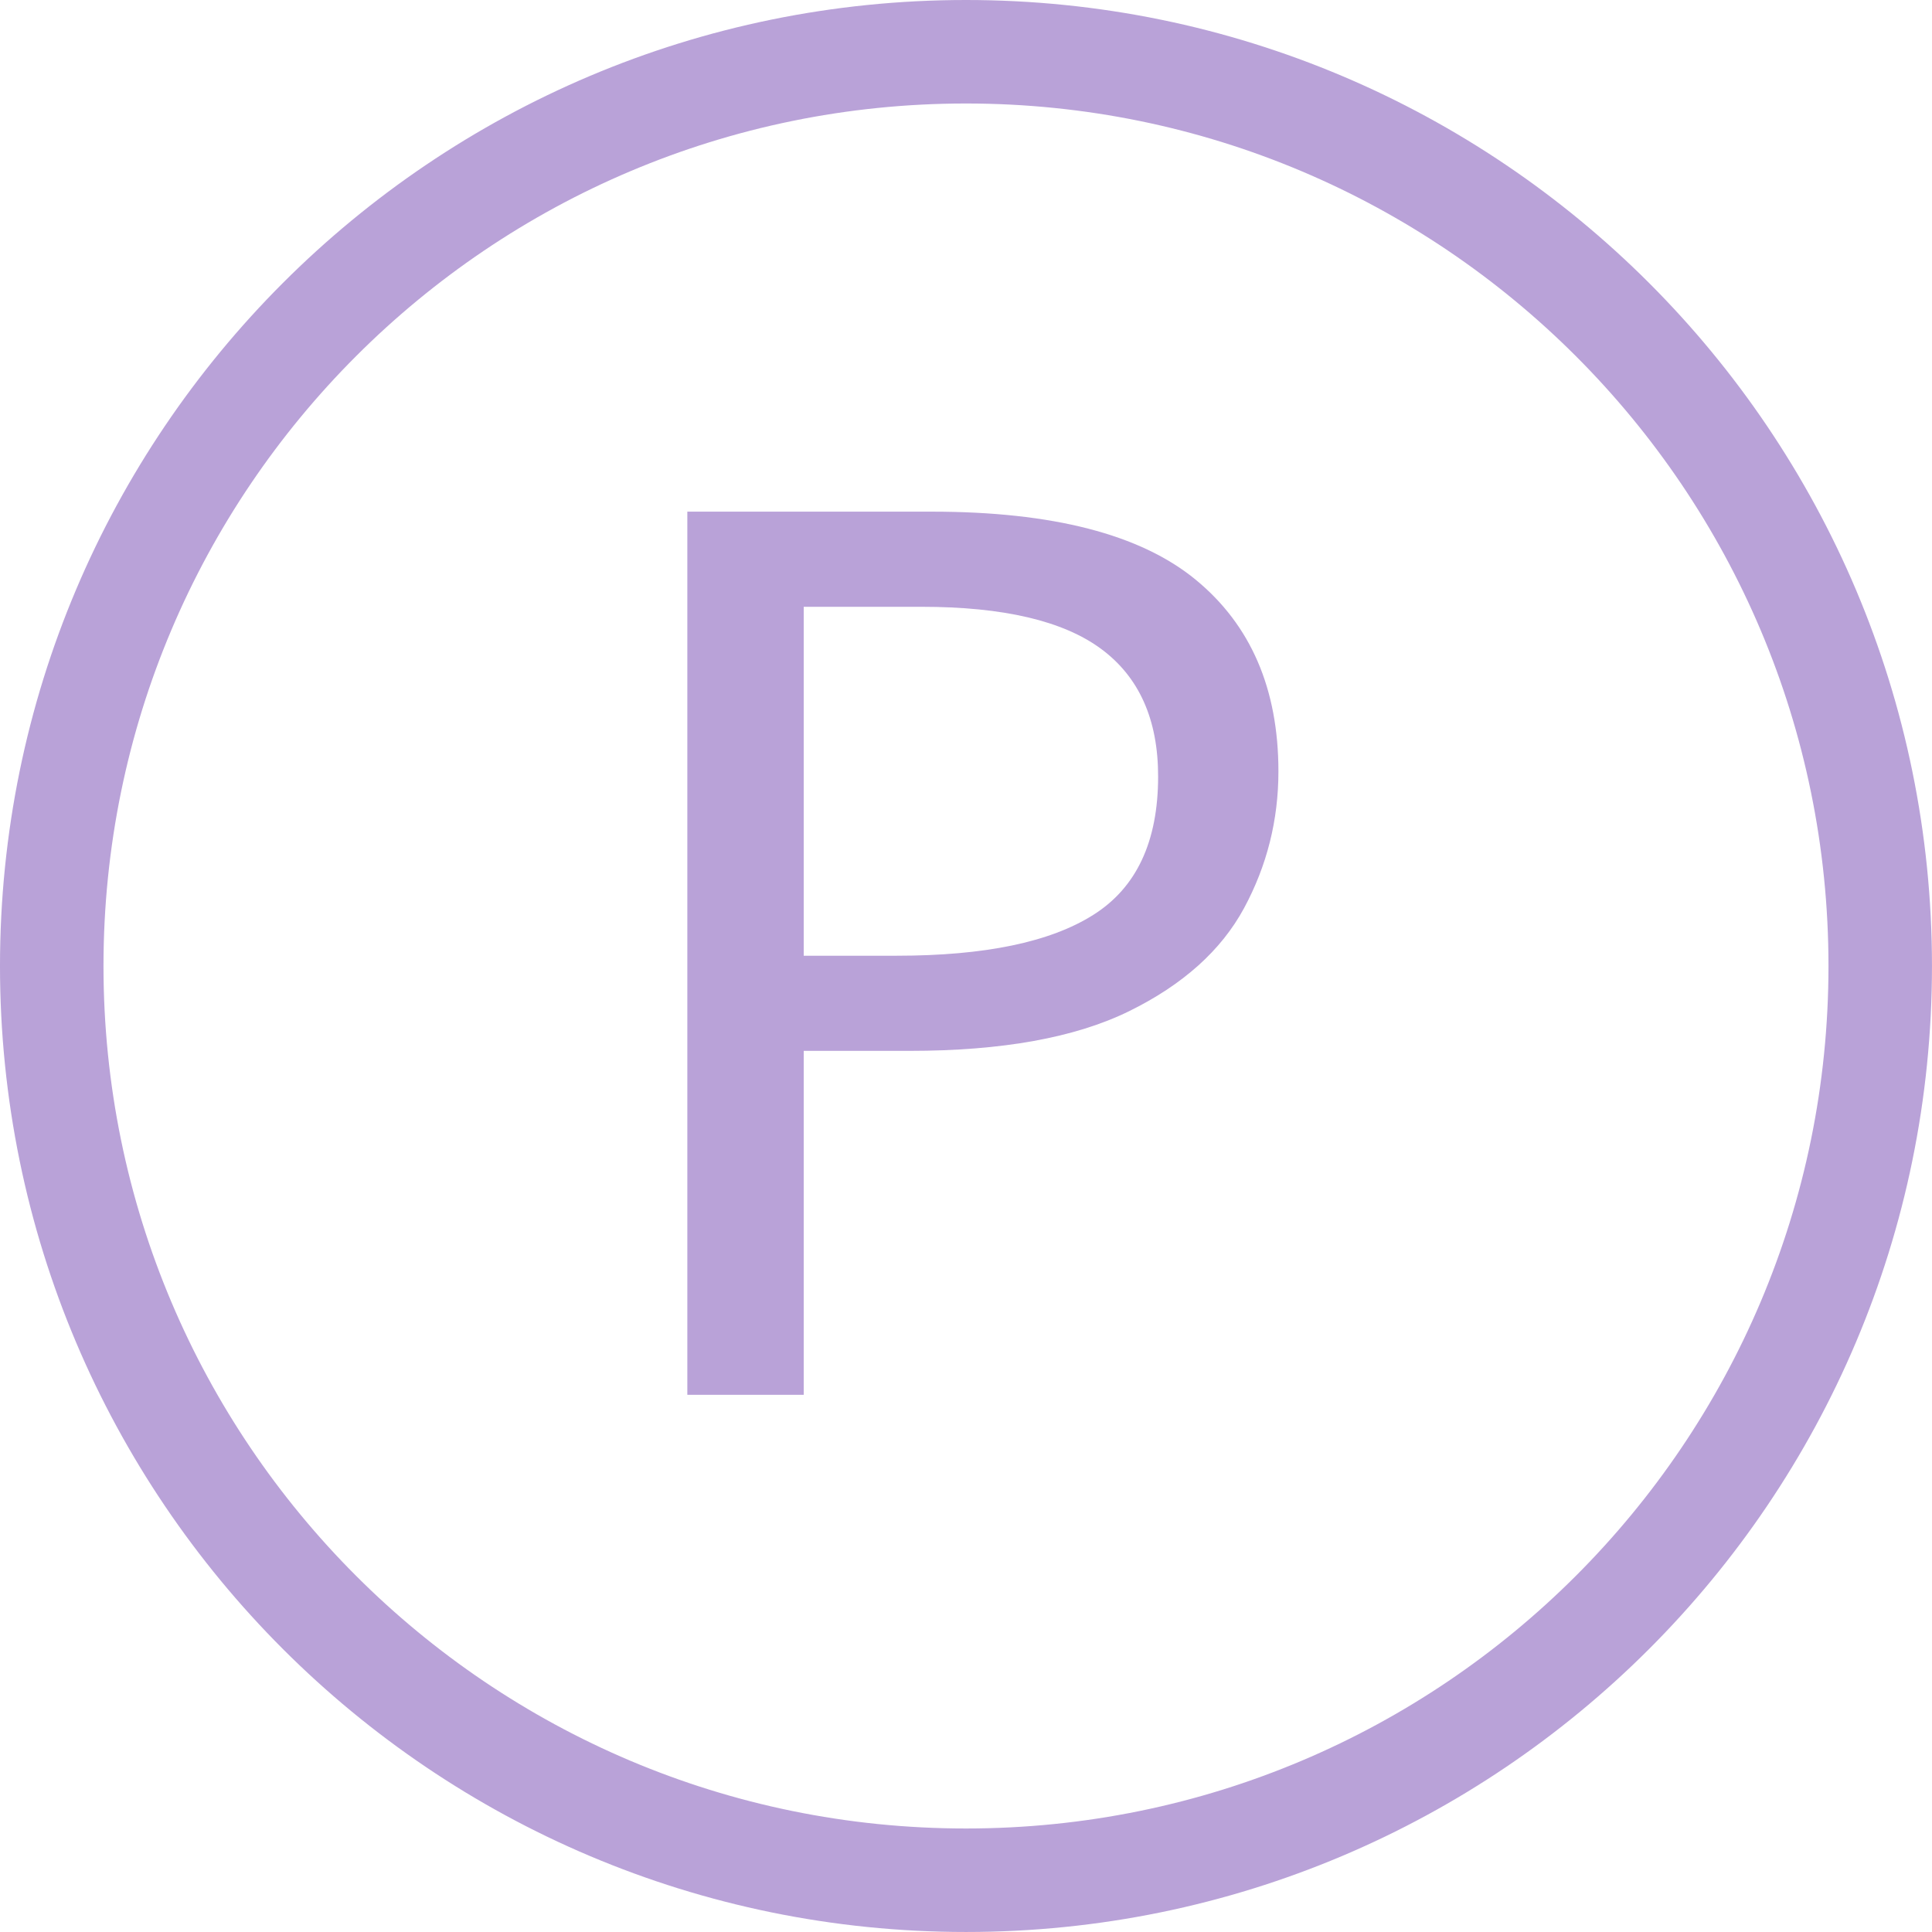
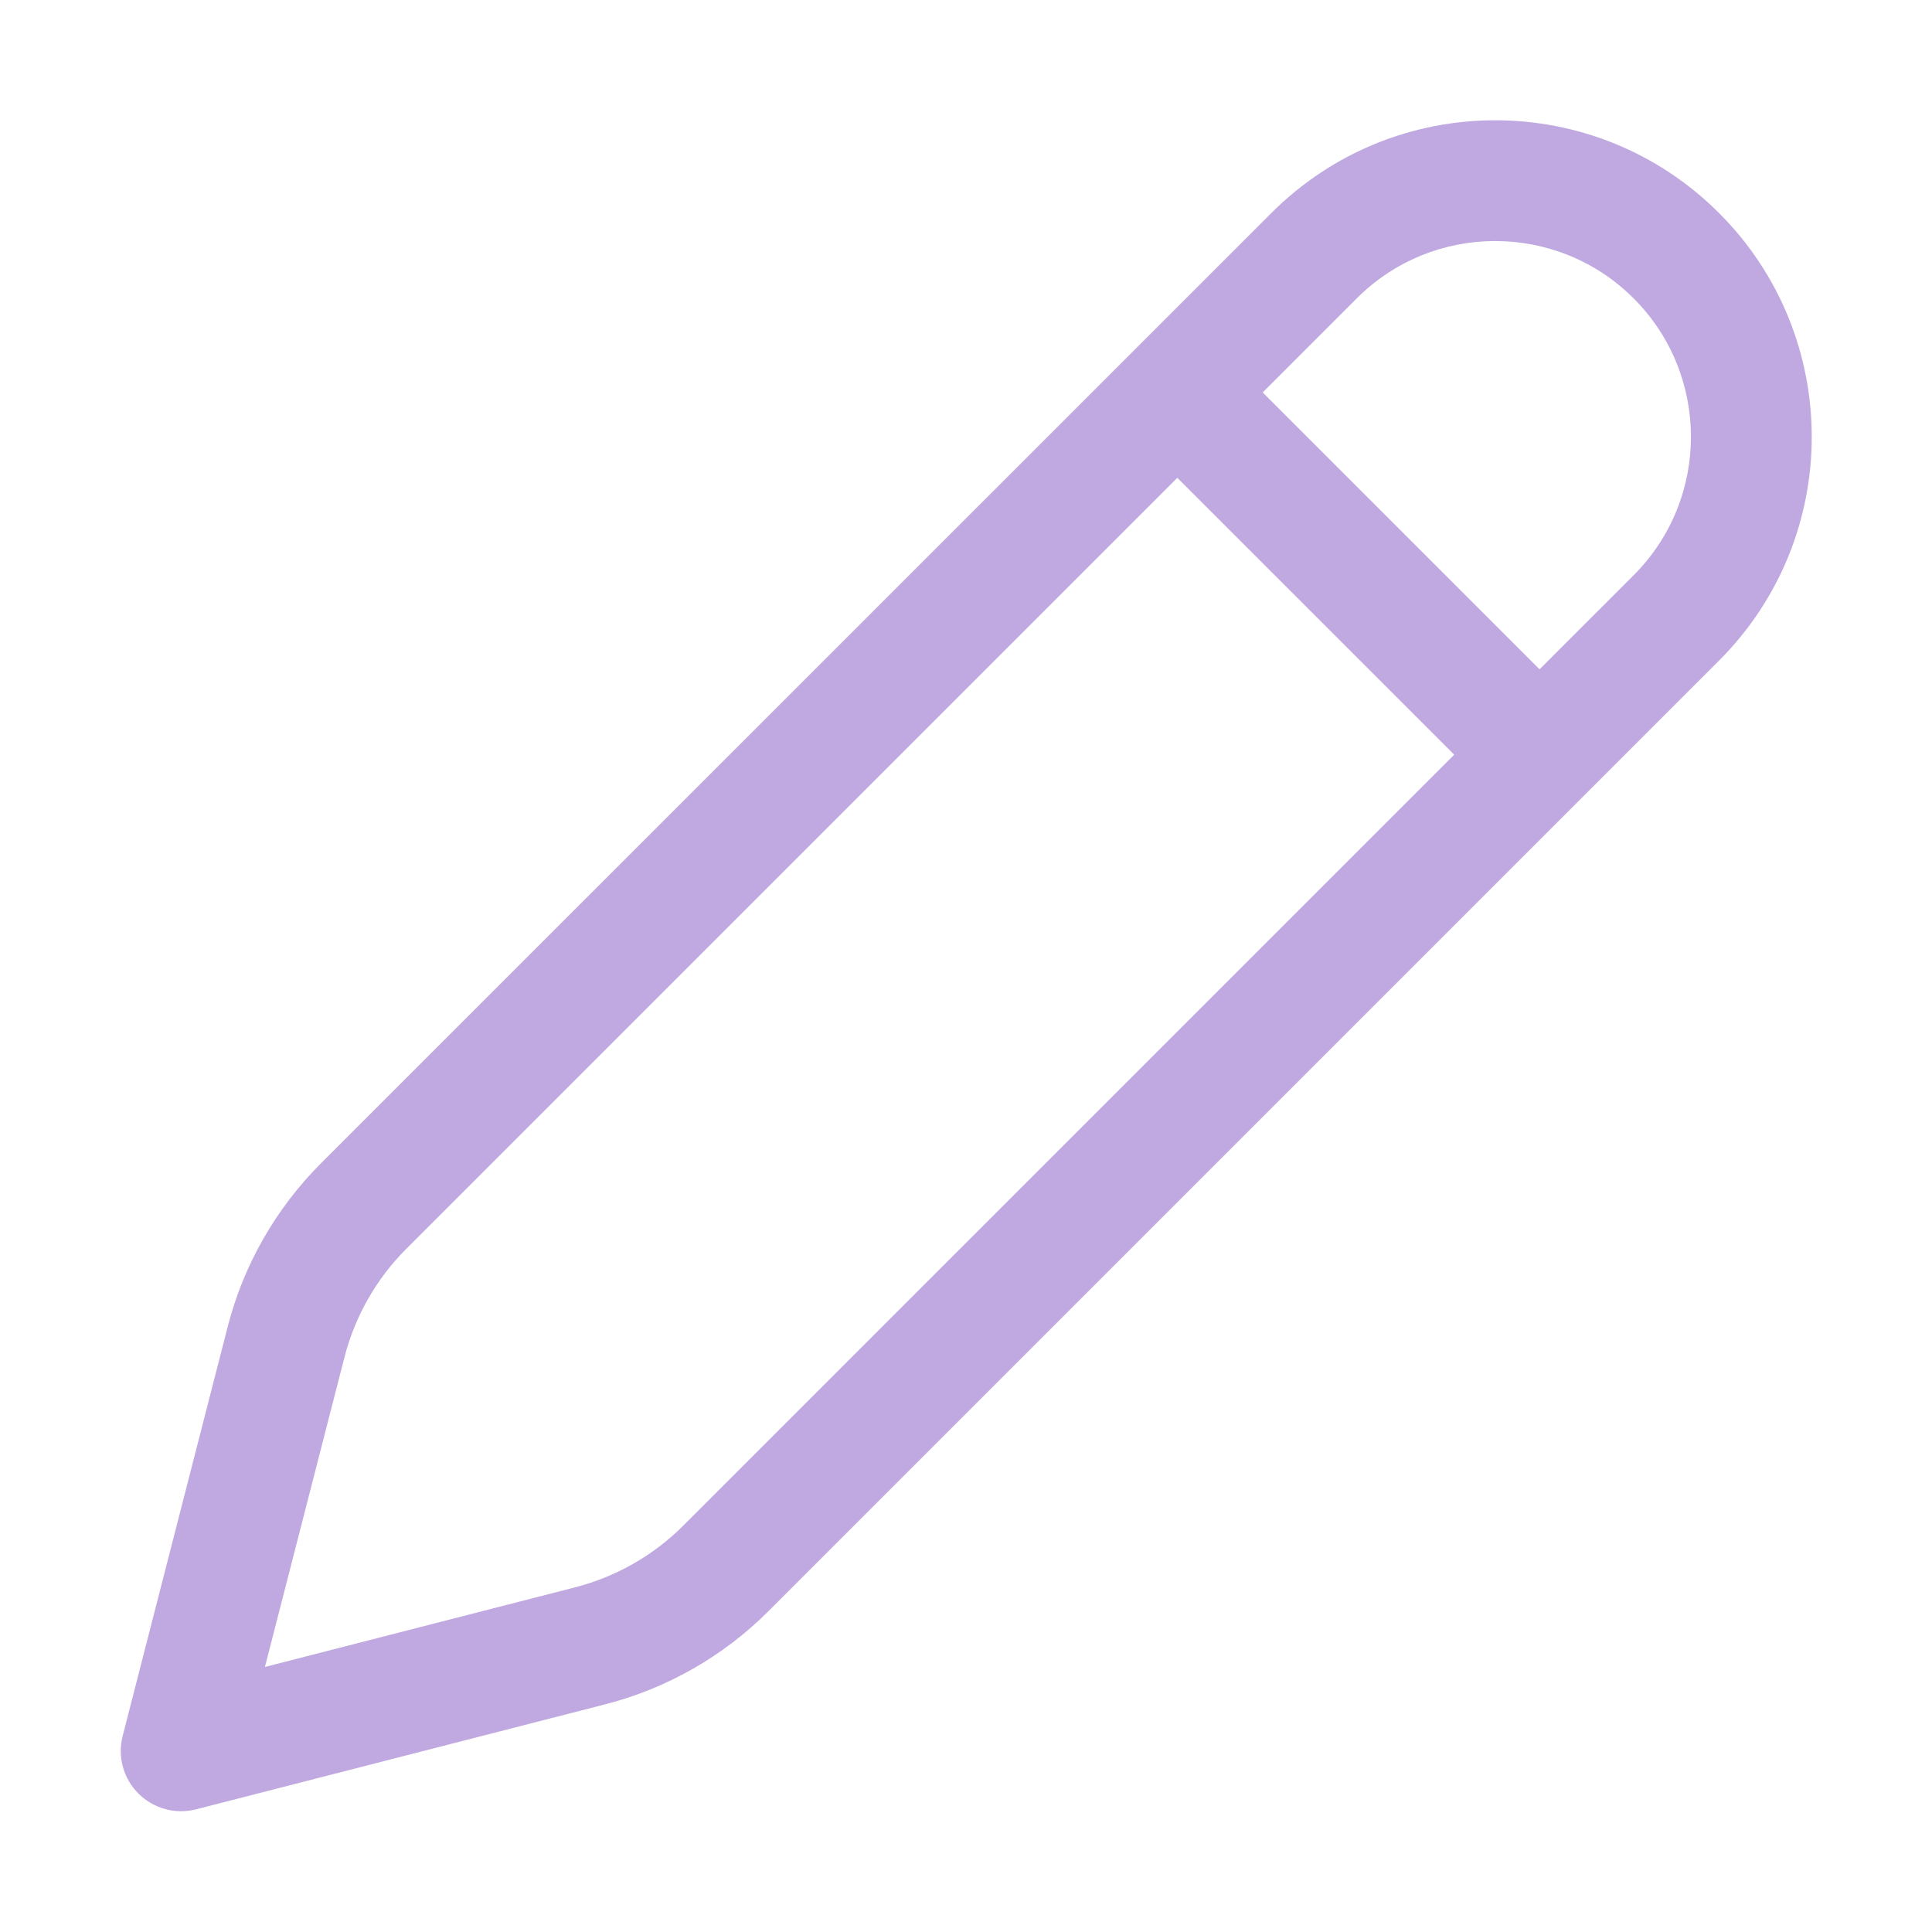
- <svg xmlns="http://www.w3.org/2000/svg" width="118.538mm" height="118.539mm" viewBox="0 0 118.538 118.539" version="1.1" id="svg1">
-   <defs id="defs1" />
-   <g id="layer1" transform="translate(7.6828002e-8,-89.23056)">
-     <g id="g1" transform="translate(-46.82543,0.4055633)">
-       <ellipse style="fill:none;fill-opacity:1;stroke:#b9a2d8;stroke-width:6.35;stroke-dasharray:none;stroke-opacity:1" id="path1" cx="106.094" cy="148.094" rx="56.094" ry="56.094" />
-       <text xml:space="preserve" style="font-style:normal;font-variant:normal;font-weight:normal;font-stretch:normal;font-size:77.611px;font-family:'Cascadia Code';-inkscape-font-specification:'Cascadia Code, Normal';font-variant-ligatures:normal;font-variant-caps:normal;font-variant-numeric:normal;font-variant-east-asian:normal;text-align:start;writing-mode:lr-tb;direction:ltr;text-anchor:start;fill:#b9a2d8;fill-opacity:1;stroke-width:0.271" x="79.507" y="178.332" id="text8" transform="scale(1.022495,0.9779997)">
-         <tspan id="tspan1" x="79.507" y="178.332">P</tspan>
-       </text>
-     </g>
-   </g>
+ <svg xmlns="http://www.w3.org/2000/svg" width="16" height="16" viewBox="0 0 16 16" fill="#C0A8E1">
+   <path d="M14.236 1.764C13.212 0.74 11.553 0.74 10.529 1.764L2.657 9.635C2.283 10.01 2.016 10.477 1.885 10.99L1.016 14.376C0.972 14.547 1.021 14.728 1.146 14.853C1.271 14.978 1.453 15.028 1.624 14.984L5.01 14.115C5.522 13.984 5.99 13.717 6.364 13.343L14.236 5.471C15.26 4.447 15.26 2.788 14.236 1.764ZM11.236 2.471C11.869 1.838 12.896 1.838 13.529 2.471C14.162 3.104 14.162 4.131 13.529 4.764L12.75 5.543L10.457 3.25L11.236 2.471ZM9.75 3.957L12.043 6.25L5.657 12.636C5.41 12.883 5.1 13.059 4.761 13.146L2.194 13.805L2.853 11.239C2.94 10.9 3.117 10.59 3.364 10.343L9.75 3.957Z" />
</svg>
